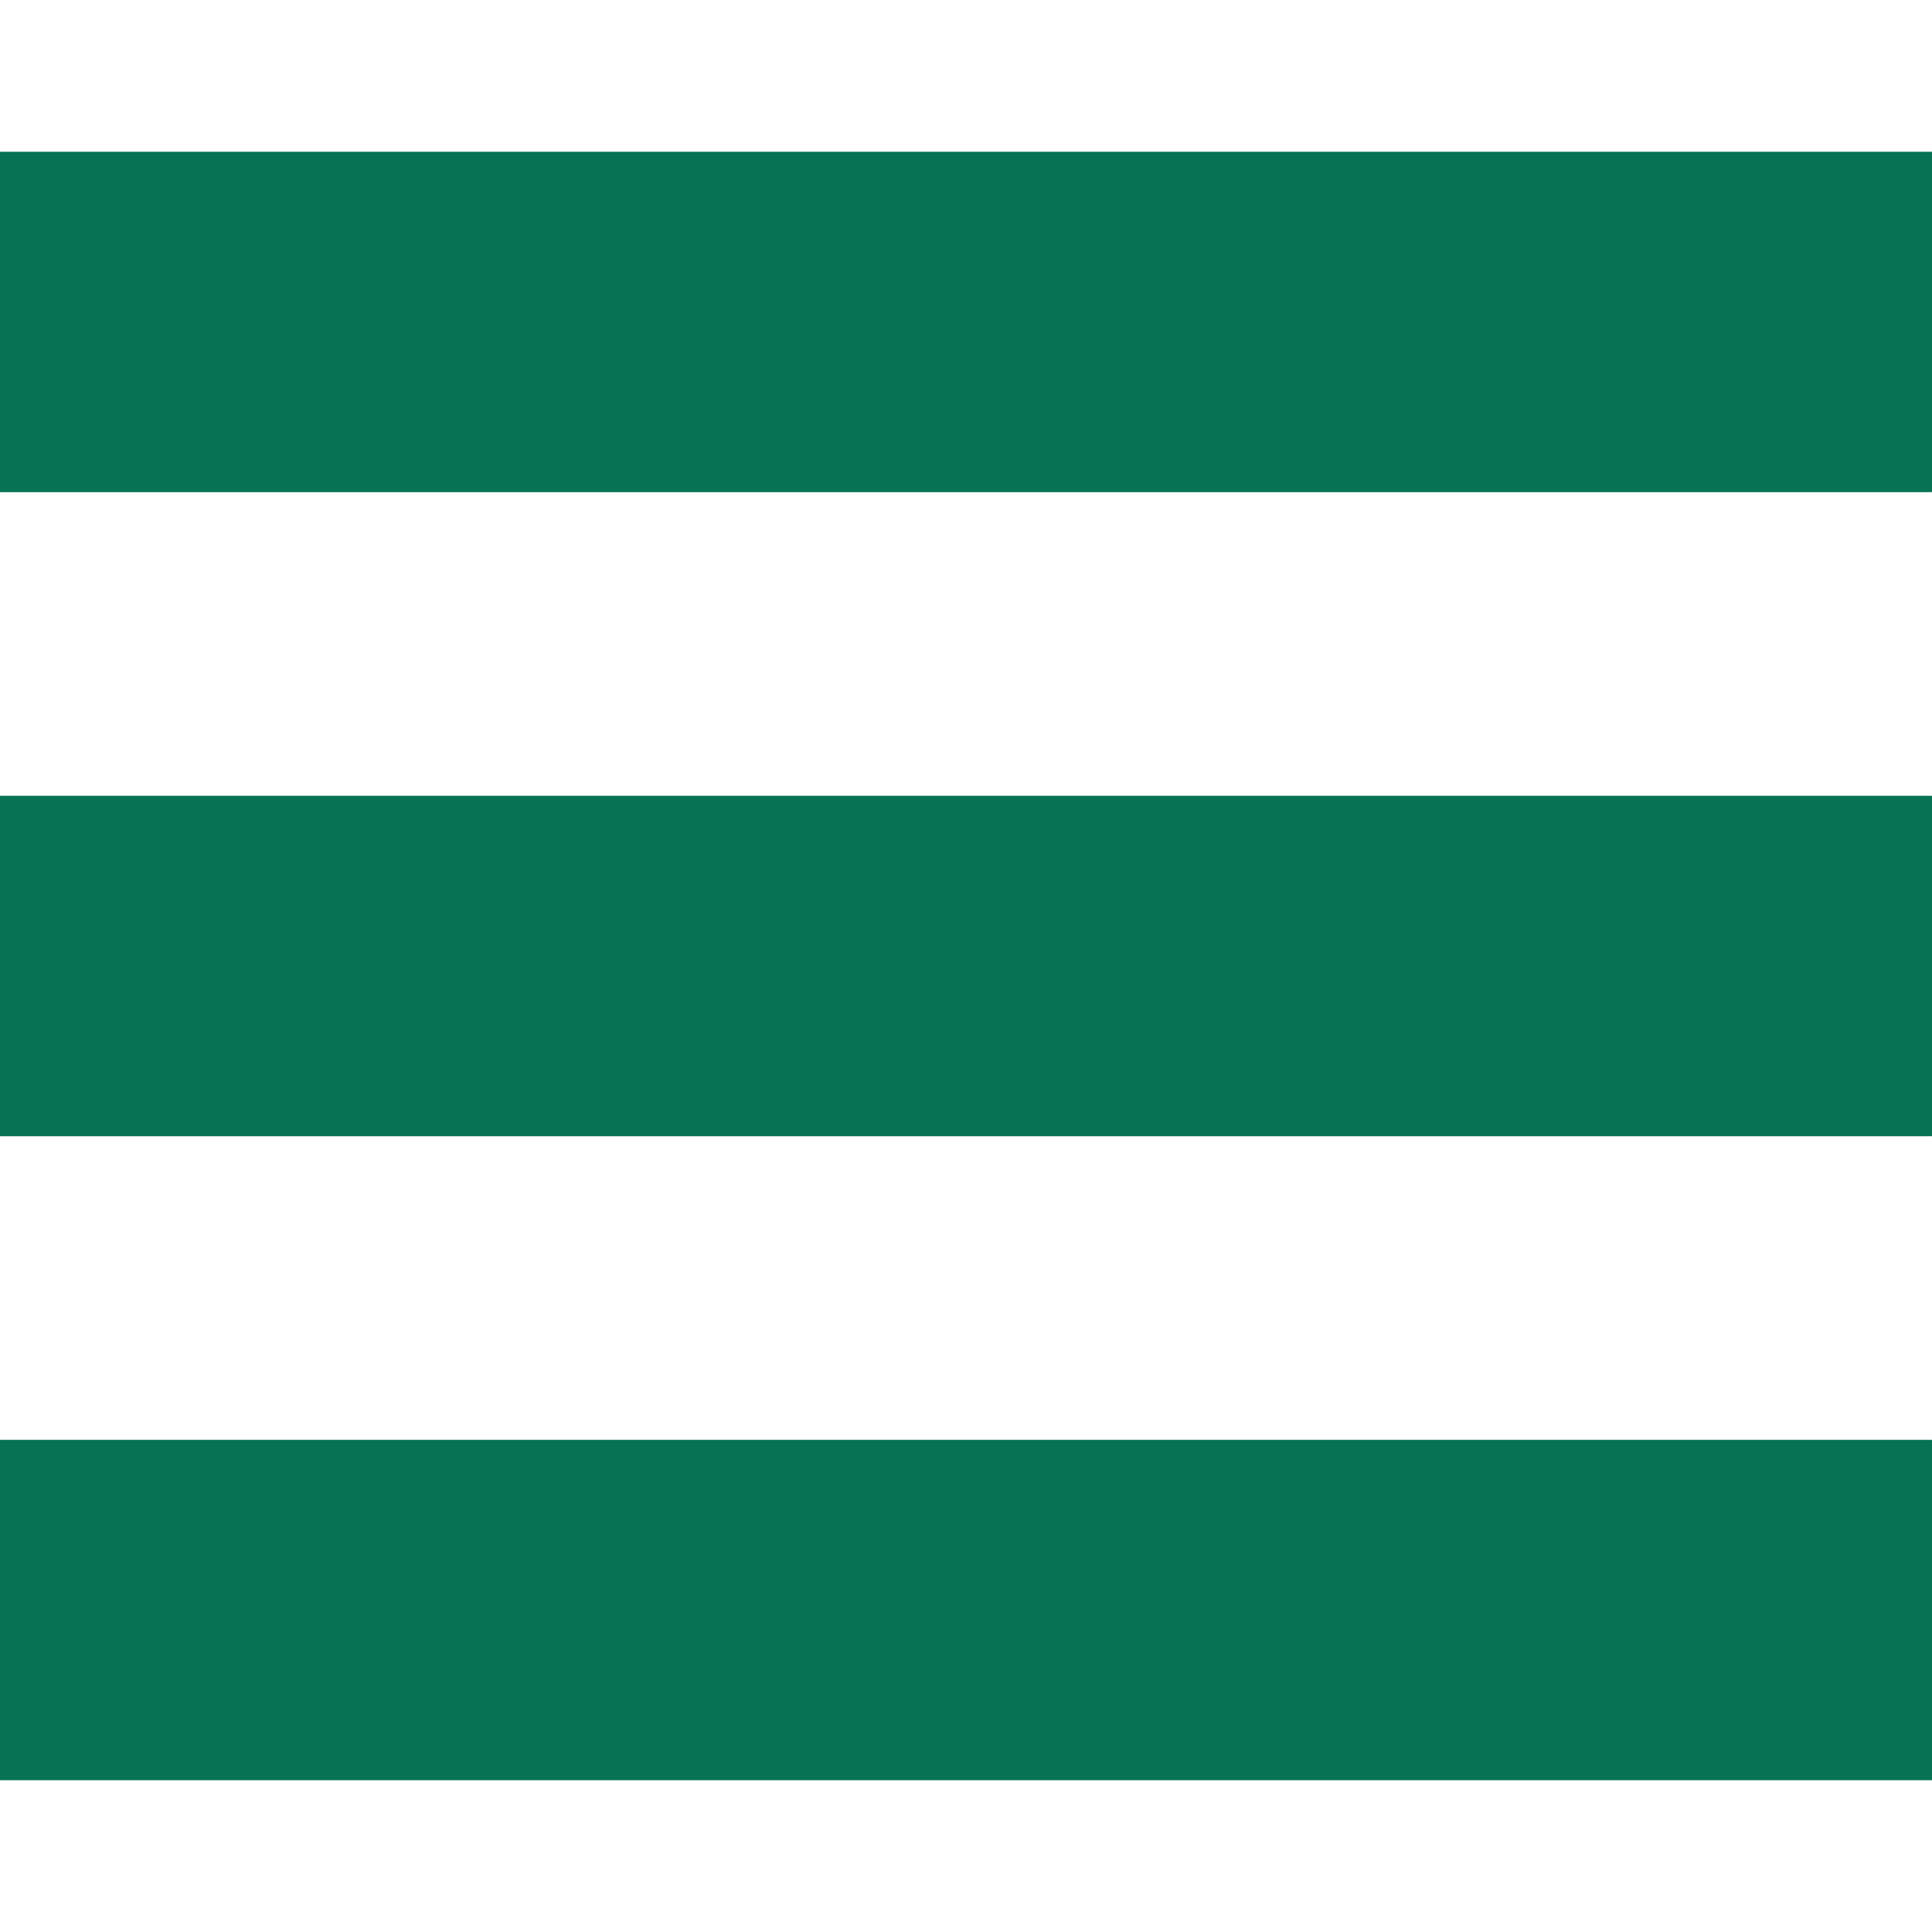
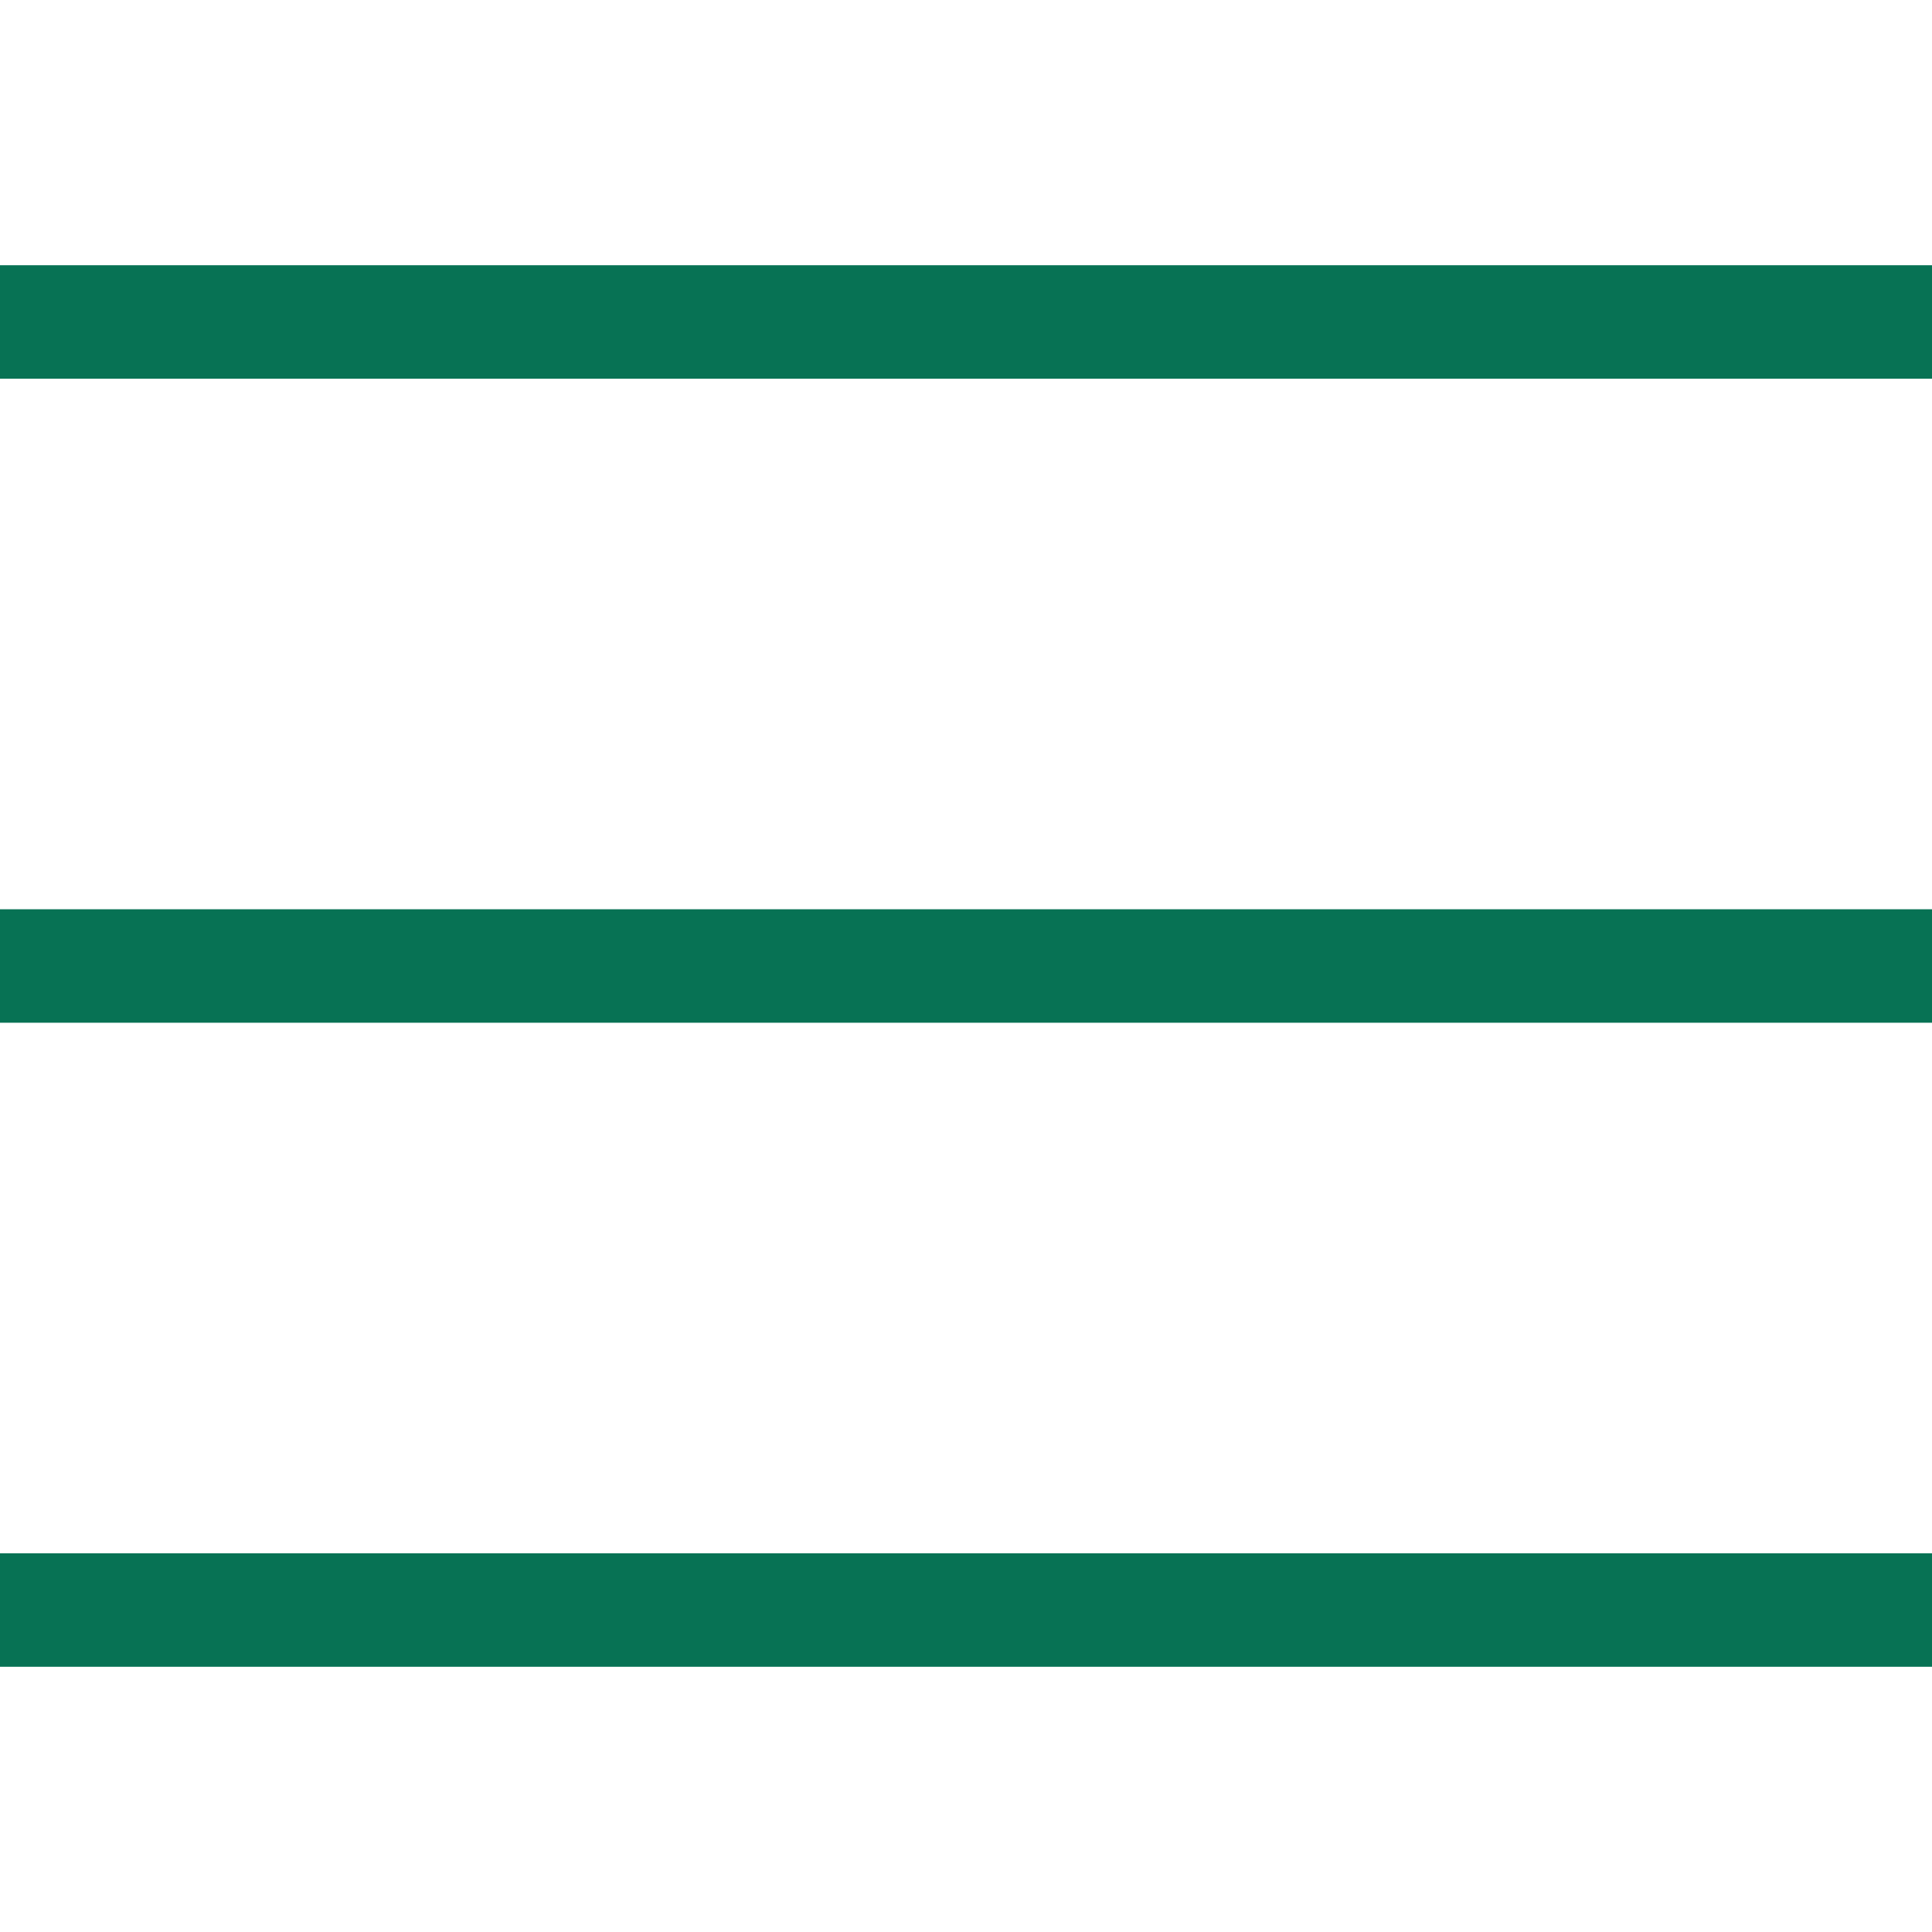
<svg xmlns="http://www.w3.org/2000/svg" width="30" height="30" viewBox="15 40 17.027 11.352">
  <g data-name="Icon feather-menu">
-     <path d="M15 45.676h17.027" stroke-linejoin="round" stroke-linecap="round" stroke-width="3" stroke="#077254" fill="transparent" data-name="Path 167" />
-     <path d="M15 40h17.027" stroke-linejoin="round" stroke-linecap="round" stroke-width="3" stroke="#077254" fill="transparent" data-name="Path 168" />
-     <path d="M15 51.352h17.027" stroke-linejoin="round" stroke-linecap="round" stroke-width="3" stroke="#077254" fill="transparent" data-name="Path 169" />
+     <path d="M15 45.676h17.027" strokeLinejoin="round" strokeLinecap="round" strokeWidth="3" stroke="#077254" fill="transparent" data-name="Path 167" />
+     <path d="M15 40h17.027" strokeLinejoin="round" strokeLinecap="round" strokeWidth="3" stroke="#077254" fill="transparent" data-name="Path 168" />
+     <path d="M15 51.352h17.027" strokeLinejoin="round" strokeLinecap="round" strokeWidth="3" stroke="#077254" fill="transparent" data-name="Path 169" />
  </g>
</svg>
